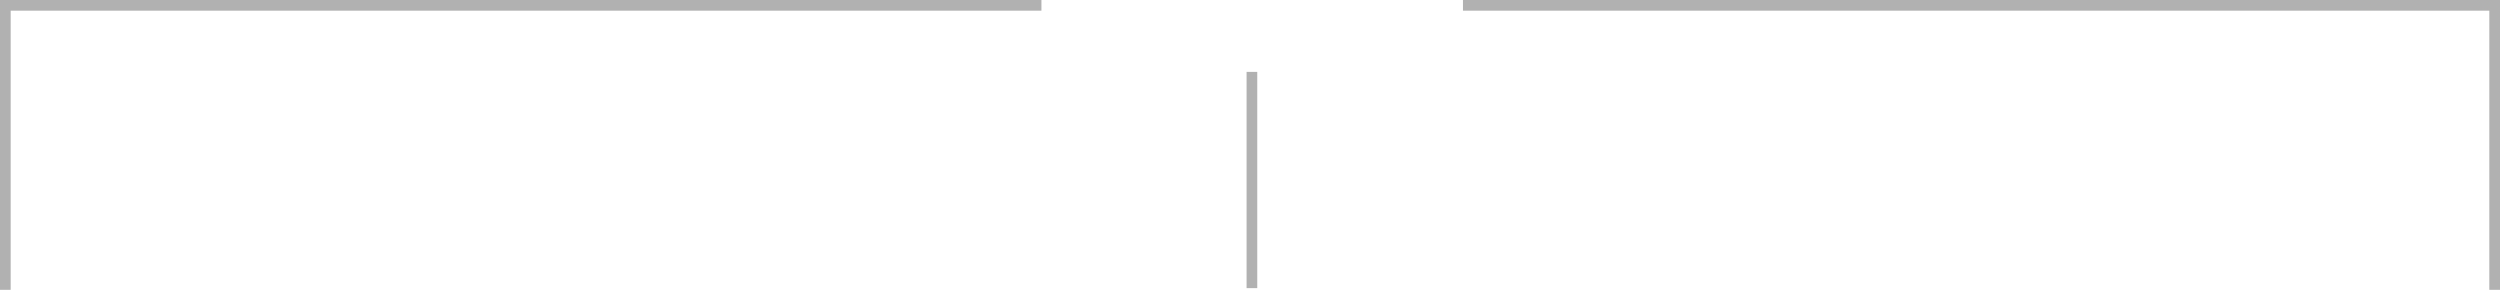
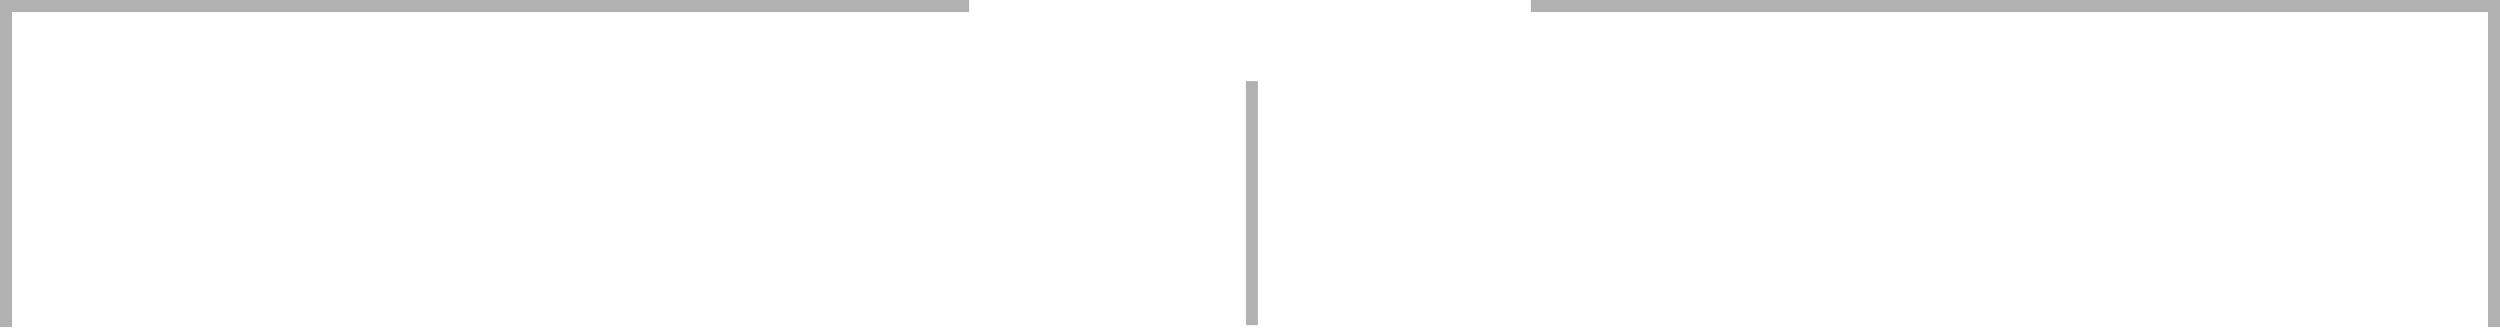
- <svg xmlns="http://www.w3.org/2000/svg" width="703" height="82.716" viewBox="0 0 703 82.716">
+ <svg xmlns="http://www.w3.org/2000/svg" width="623" height="82.716" viewBox="0 0 623 82.716">
  <g transform="translate(1.5 1.5)">
-     <path d="M75,1817.271H365.116v80" transform="translate(334.884 -1817.271)" fill="none" stroke="#b1b1b1" stroke-width="3" />
-     <path d="M366.35,1817.271H75v80" transform="translate(-75 -1817.271)" fill="none" stroke="#b1b1b1" stroke-width="3" />
-     <path d="M-5,1831v60.807" transform="translate(355.539 -1812.285)" fill="none" stroke="#b1b1b1" stroke-width="3" />
+     <path d="M75,1817.271H315v80" transform="translate(305 -1817.271)" fill="none" stroke="#b1b1b1" stroke-width="3" />
+     <path d="M315,1817.271H75v80" transform="translate(-75 -1817.271)" fill="none" stroke="#b1b1b1" stroke-width="3" />
+     <path d="M-5,1831v60.807" transform="translate(315.477 -1812.285)" fill="none" stroke="#b1b1b1" stroke-width="3" />
  </g>
</svg>
